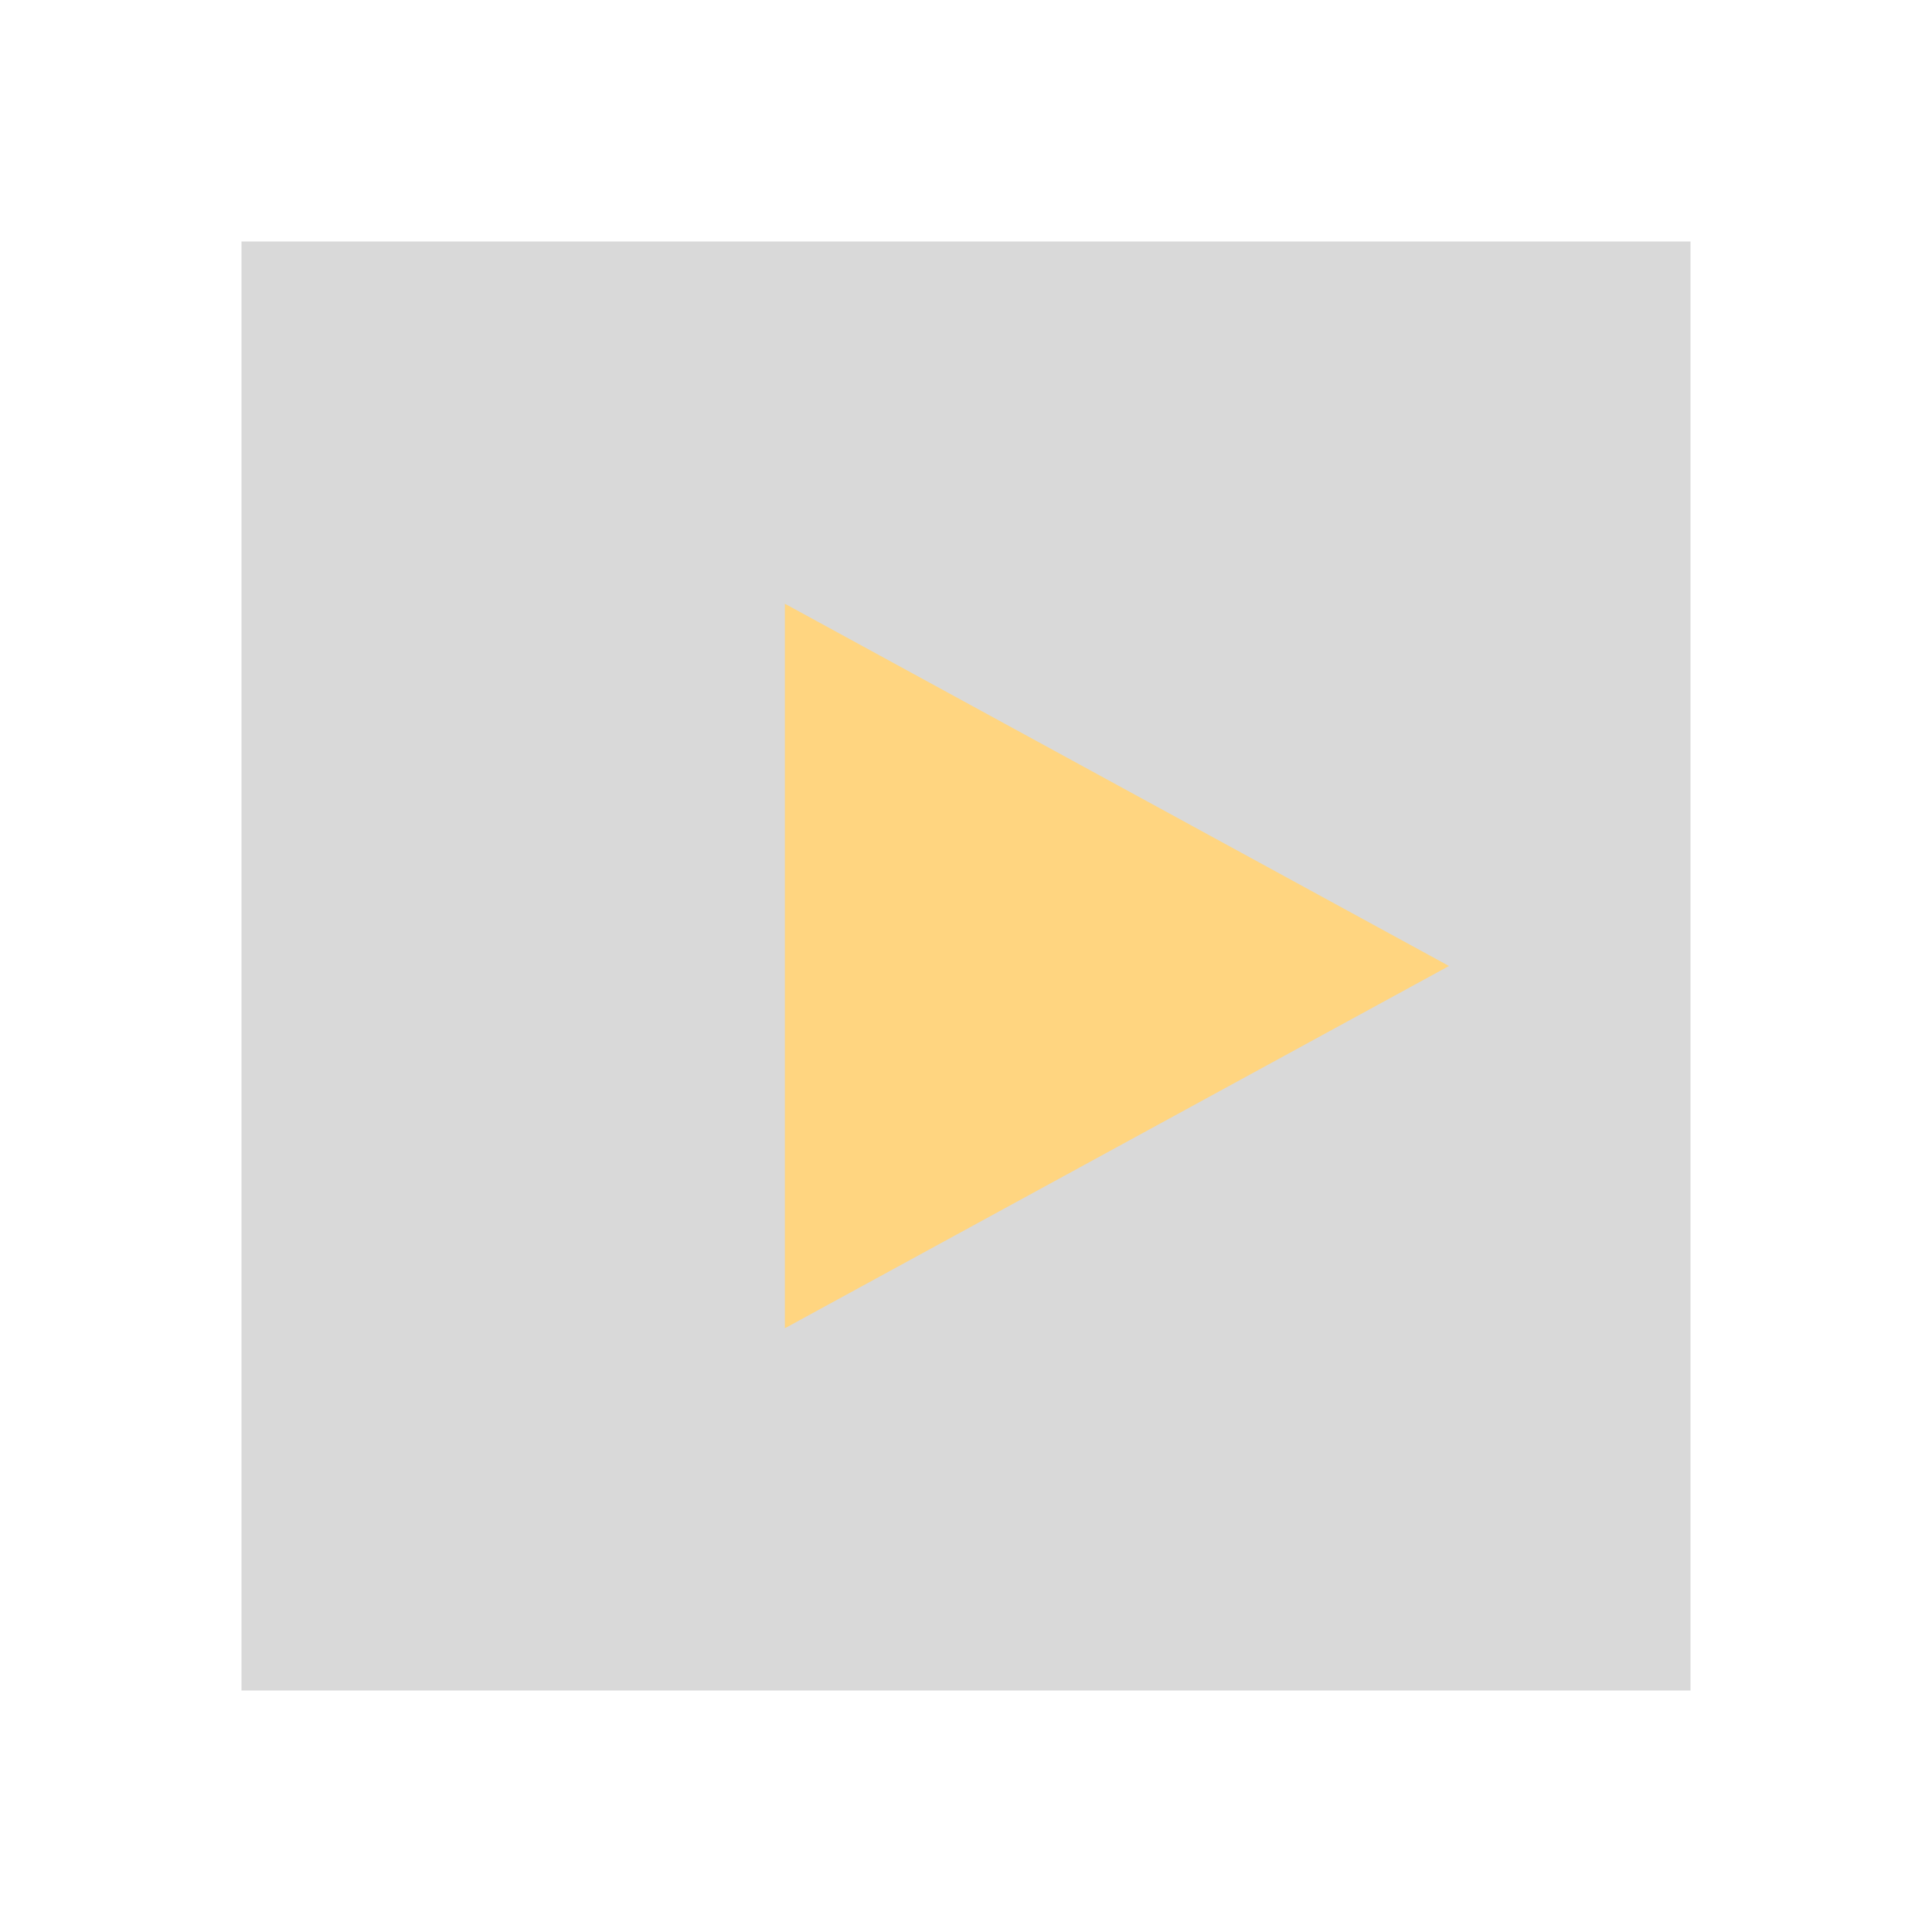
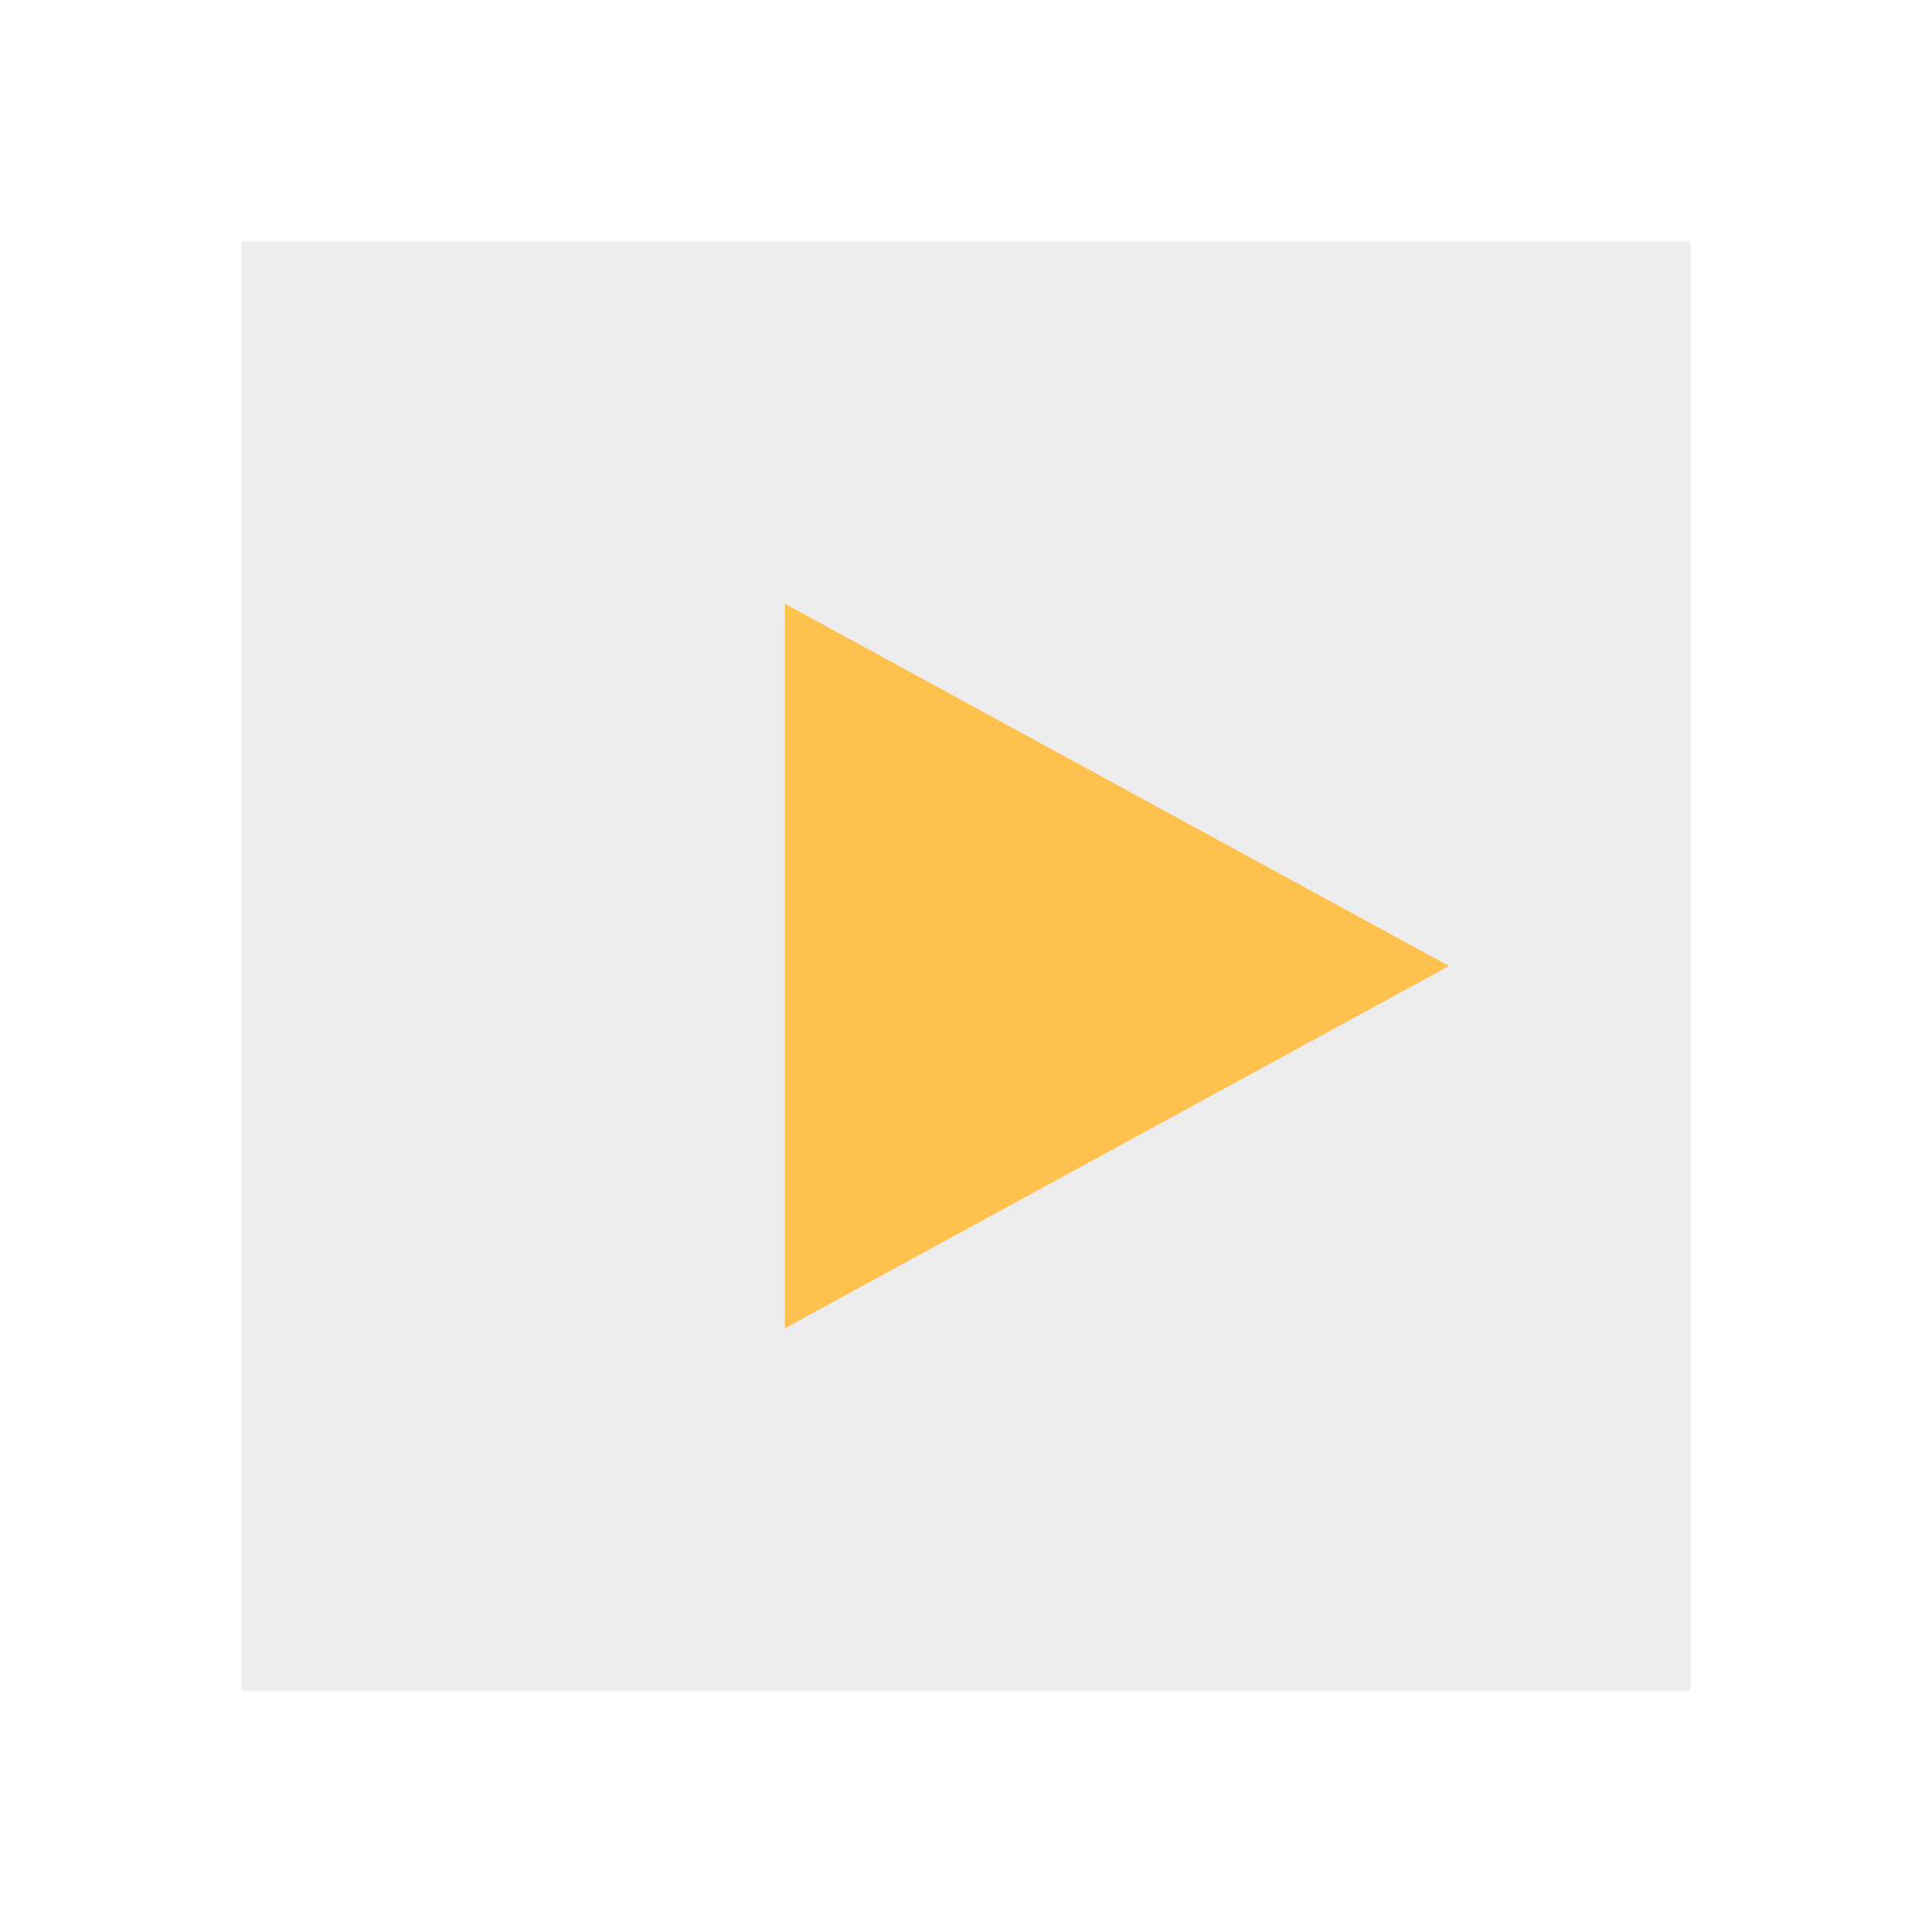
<svg xmlns="http://www.w3.org/2000/svg" viewBox="0 0 32 32">
-   <rect x="4.5" y="4.5" width="23" height="23" fill="#D9D9D9" stroke="#D9D9D9" stroke-width="1" />
-   <polygon points="13,10 24,16 13,22" fill="#FFD580" />
+   <rect x="4.5" y="4.5" width="23" height="23" fill="#EDEDED" stroke="#EDEDED" stroke-width="1" />
+   <polygon points="13,10 24,16 13,22" fill="#FFC14D" />
</svg>
